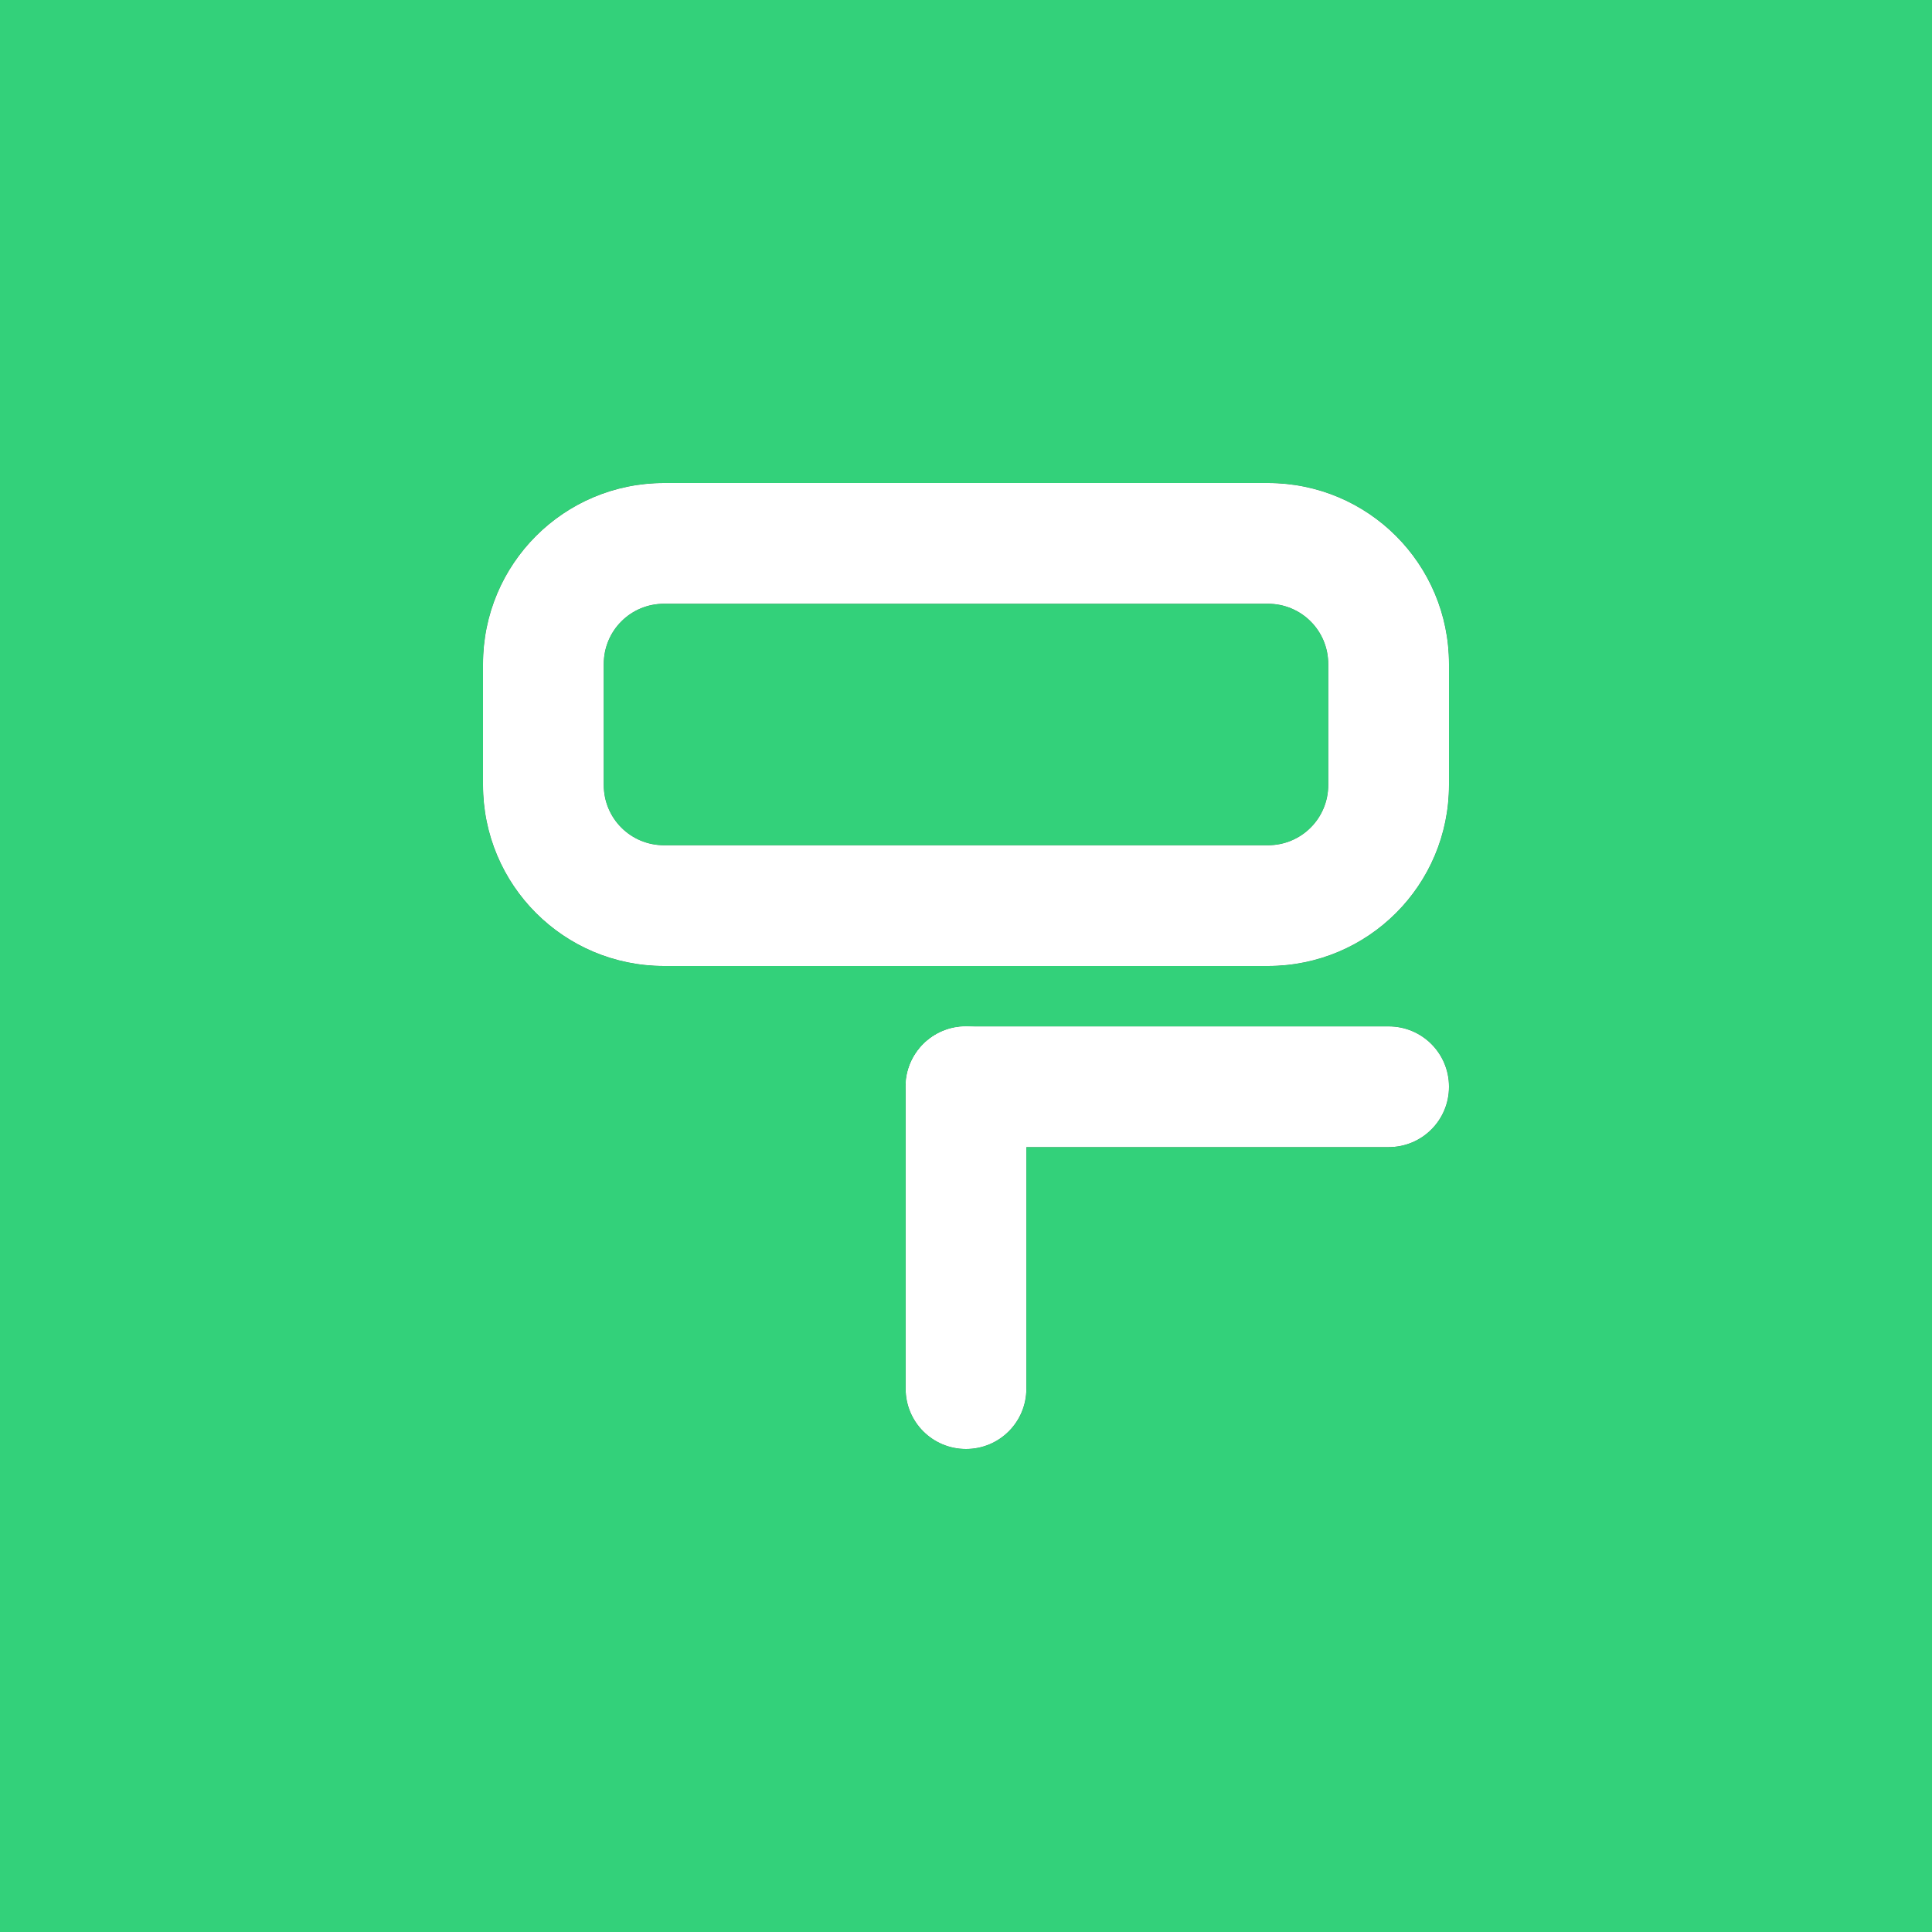
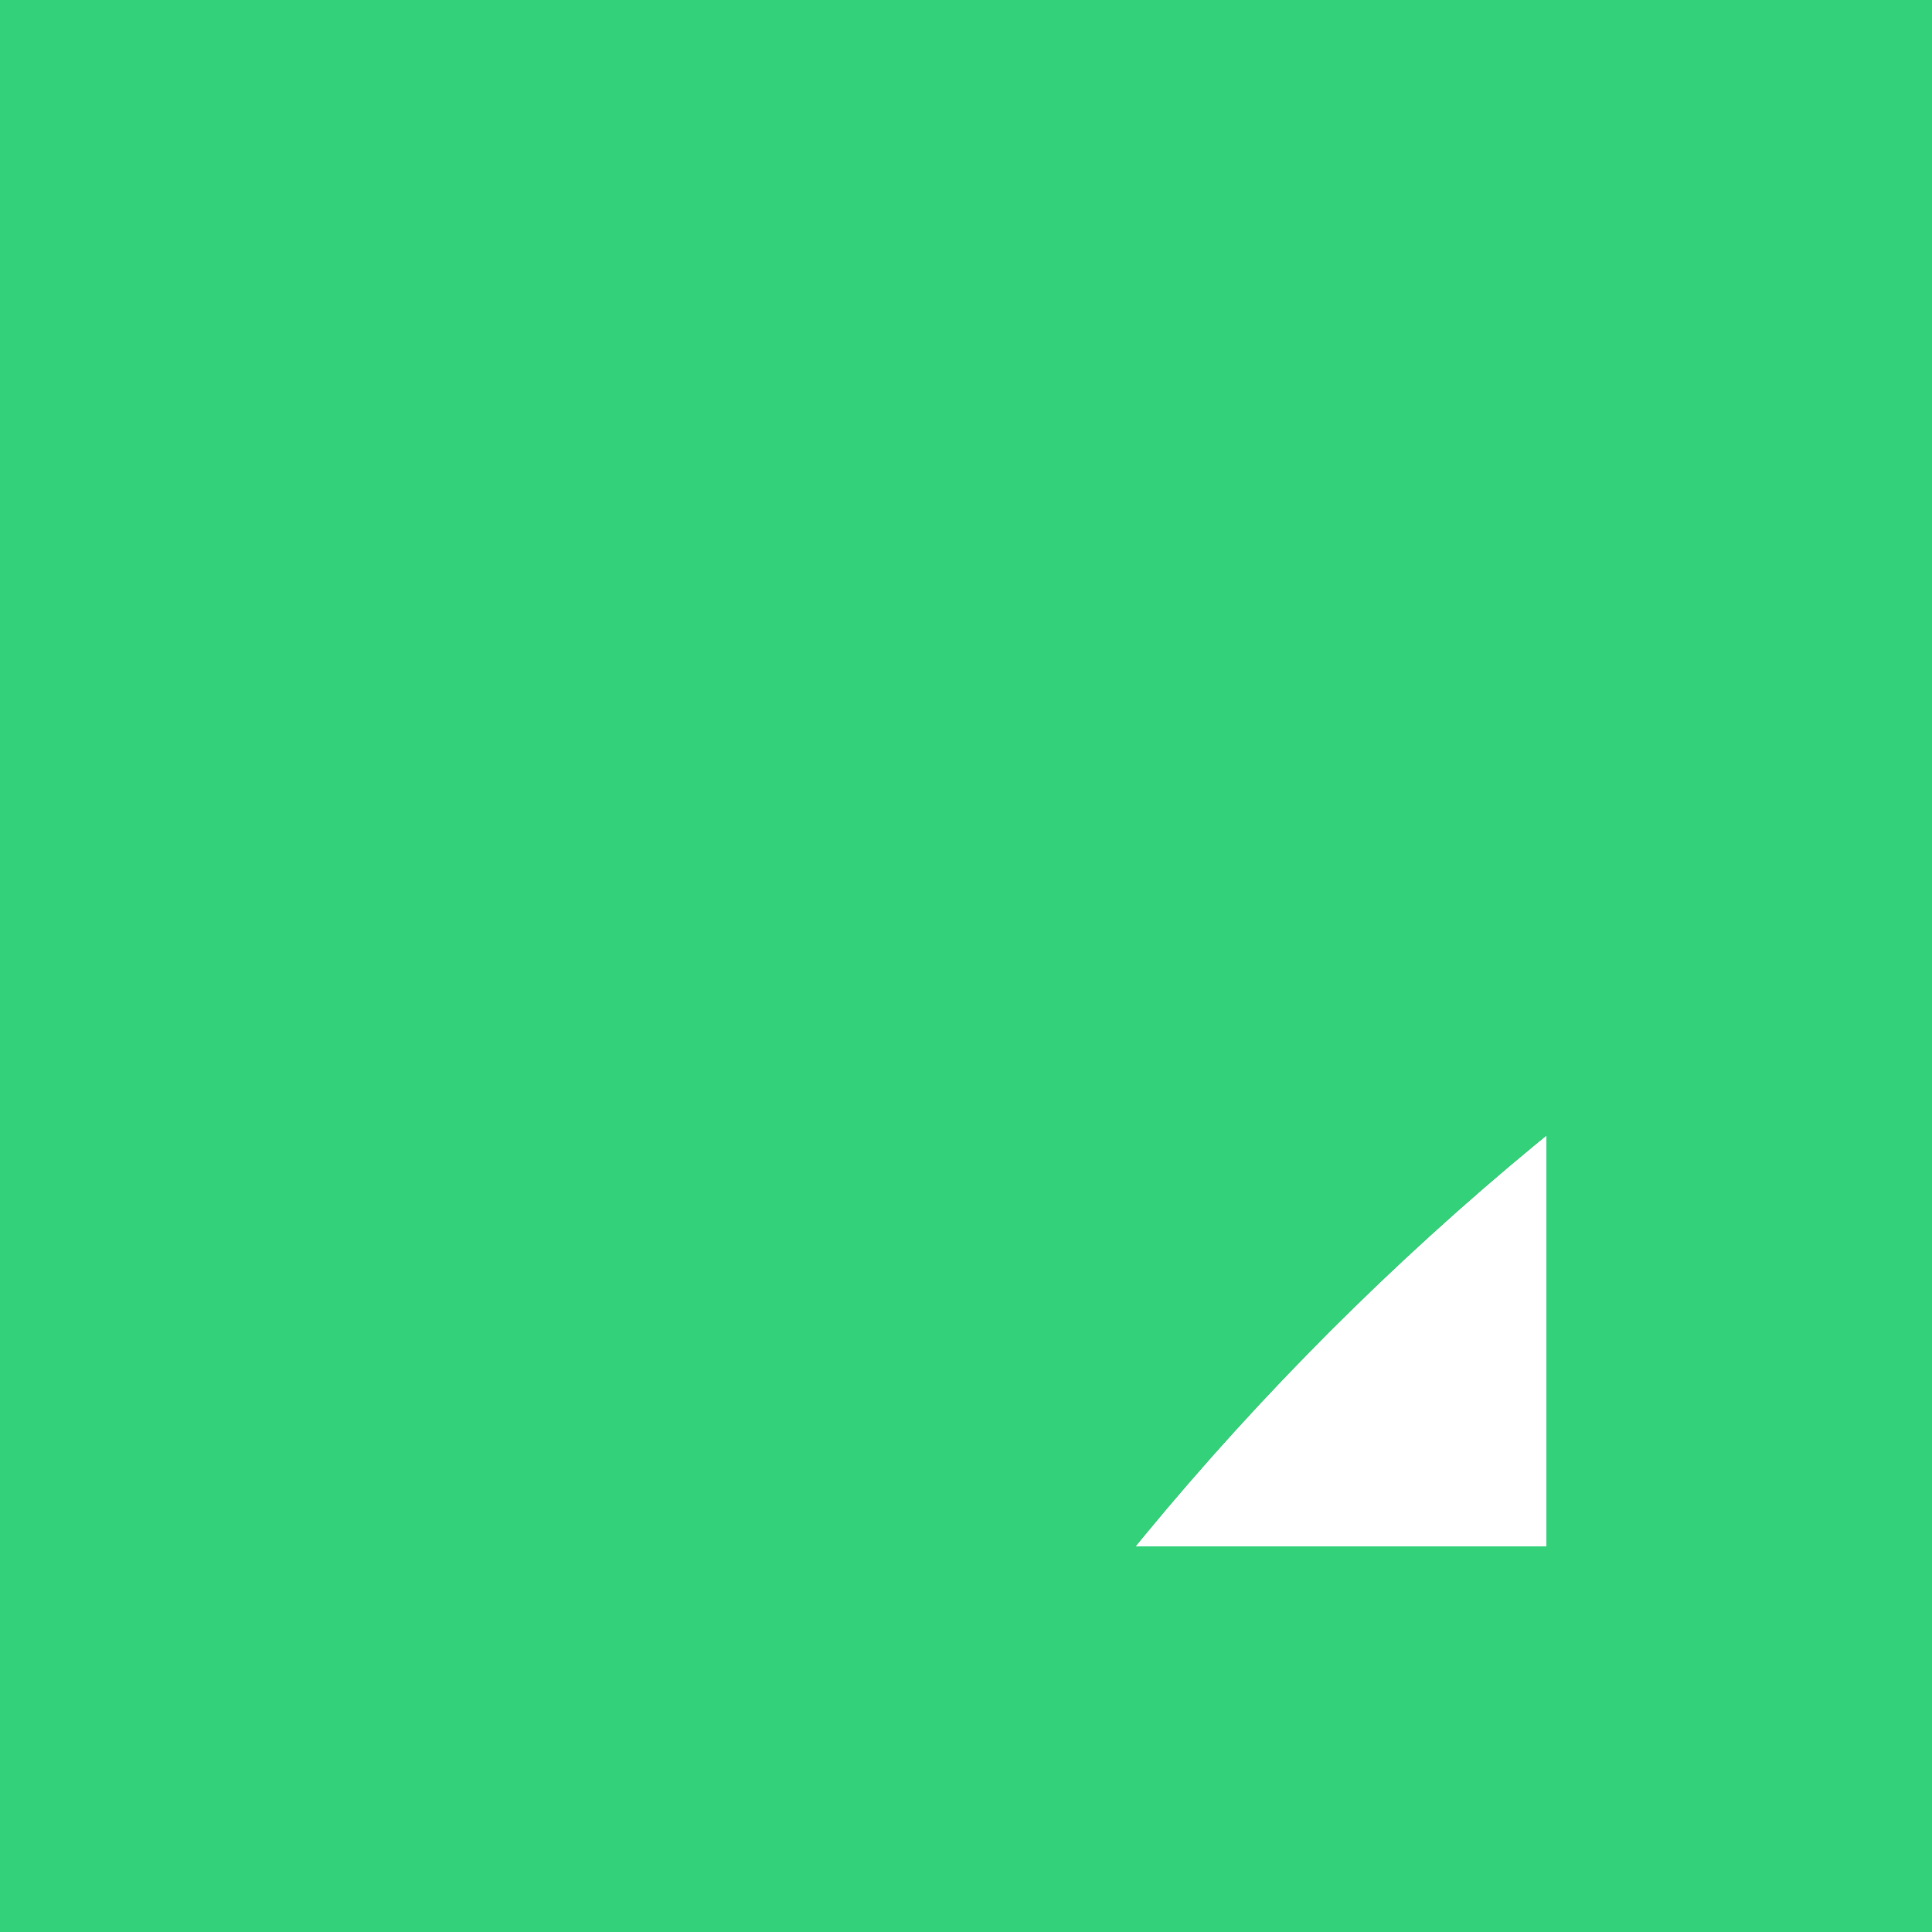
- <svg xmlns="http://www.w3.org/2000/svg" xmlns:xlink="http://www.w3.org/1999/xlink" width="256" height="256" version="1.1">
+ <svg xmlns="http://www.w3.org/2000/svg" xmlns:xlink="http://www.w3.org/1999/xlink" width="256" height="256">
  <defs>
-     <linearGradient id="Gradient" x1="0" x2="0" y1="0" y2="1">
-       <stop offset="0%" style="stop-color:#33D17A;stop-opacity:1" />
-       <stop offset="100%" style="stop-color:#33D17A;stop-opacity:1" />
+     <linearGradient id="a" x1="0" x2="0" y1="0" y2="1">
+       <stop offset="0%" style="stop-color:#33d17a;stop-opacity:1" />
+       <stop offset="100%" style="stop-color:#33d17a;stop-opacity:1" />
    </linearGradient>
-     <filter id="alpha-to-white">
-       <feColorMatrix in="SourceGraphic" type="matrix" values="0 0 0 1 0                              0 0 0 1 0                              0 0 0 1 0                              0 0 0 1 0" />
+     <filter id="c">
+       <feColorMatrix in="SourceGraphic" values="0 0 0 1 0 0 0 0 1 0 0 0 0 1 0 0 0 0 1 0" />
    </filter>
-     <g id="child-svg">
-       <svg height="16px" viewBox="0 0 16 16" width="16px">
-         <g fill="#2e3436" stroke-width="207.866">
-           <path d="m 3 0 c -1.66 0 -3 1.34 -3 3 v 2 c 0 1.66 1.34 3 3 3 h 10 c 1.66 0 3 -1.34 3 -3 v -2 c -0 -1.66 -1.34 -3 -3 -3 z m 0 2 h 10 c 0.555 0 1 0.445 1 1 v 2 c 0 0.555 -0.445 1 -1 1 h -10 c -0.555 0 -1 -0.445 -1 -1 v -2 c -0 -0.555 0.445 -1 1 -1 z" paint-order="markers stroke fill" />
-           <path d="m 9 10 v 5 c 0 0.554 -0.446 1 -1 1 s -1 -0.446 -1 -1 v -5 c 0 -0.554 0.446 -1 1 -1 s 1 0.446 1 1 z" paint-order="markers stroke fill" />
-           <path d="m 8 9 h 7 c 0.554 0 1 0.446 1 1 s -0.446 1 -1 1 h -7 c -0.554 0 -1 -0.446 -1 -1 s 0.446 -1 1 -1 z" paint-order="markers stroke fill" />
-         </g>
-       </svg>
-     </g>
+     <svg id="b" width="16" height="16" viewBox="0 0 16 16">
+       <g fill="#2e3436" stroke-width="207.866" paint-order="markers stroke fill">
+         <path d="M3 0C1.34 0 0 1.34 0 3v2c0 1.66 1.34 3 3 3h10c1.66 0 3-1.34 3-3V3c0-1.66-1.34-3-3-3zm0 2h10c.555 0 1 .445 1 1v2c0 .555-.445 1-1 1H3c-.555 0-1-.445-1-1V3c0-.555.445-1 1-1zm6 8v5c0 .554-.446 1-1 1s-1-.446-1-1v-5c0-.554.446-1 1-1s1 .446 1 1z" />
+         <path d="M8 9h7c.554 0 1 .446 1 1s-.446 1-1 1H8c-.554 0-1-.446-1-1s.446-1 1-1z" />
+       </g>
+     </svg>
  </defs>
-   <rect width="256" height="256" fill="url(#Gradient)" ry="0" x="0" y="0" />
-   <use xlink:href="#child-svg" filter="url(#alpha-to-white)" transform="matrix(8,0,0,8,64,64)" />
+   <rect width="256" height="256" fill="url(#a)" ry="0" />
+   <use xlink:href="#b" filter="url(#c)" transform="matrix(8 0 0 8 64 64)" />
</svg>
